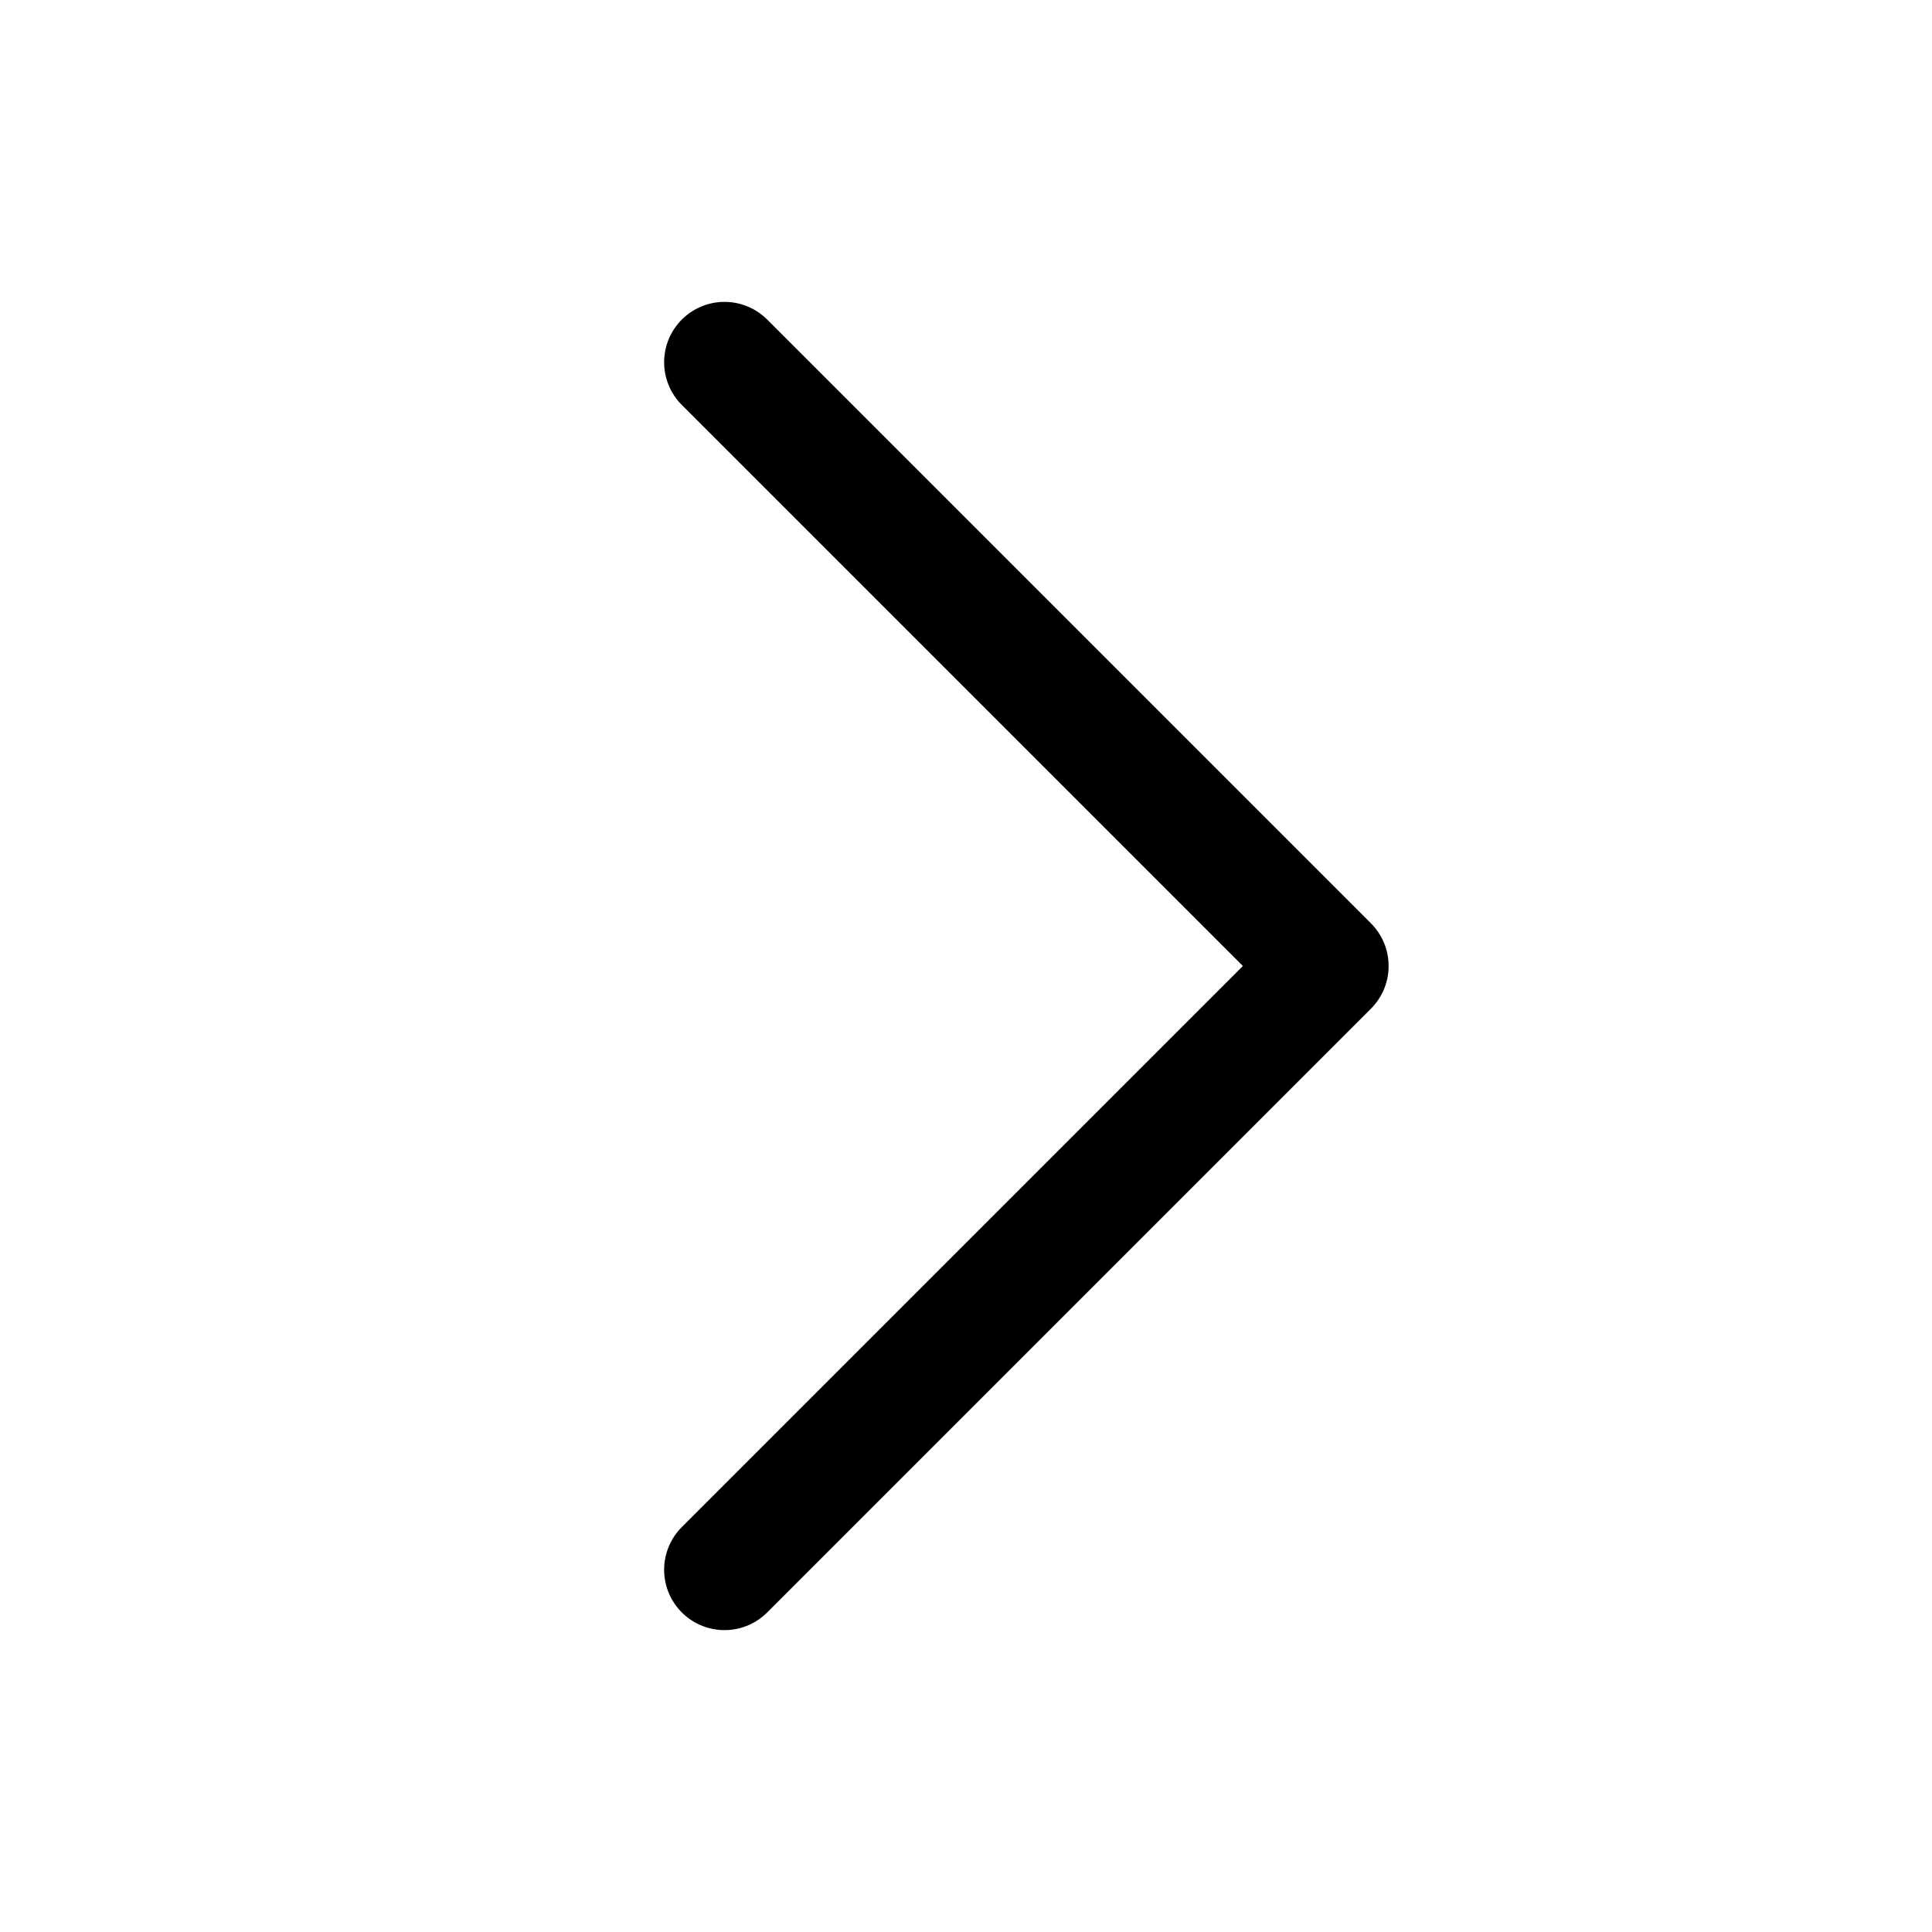
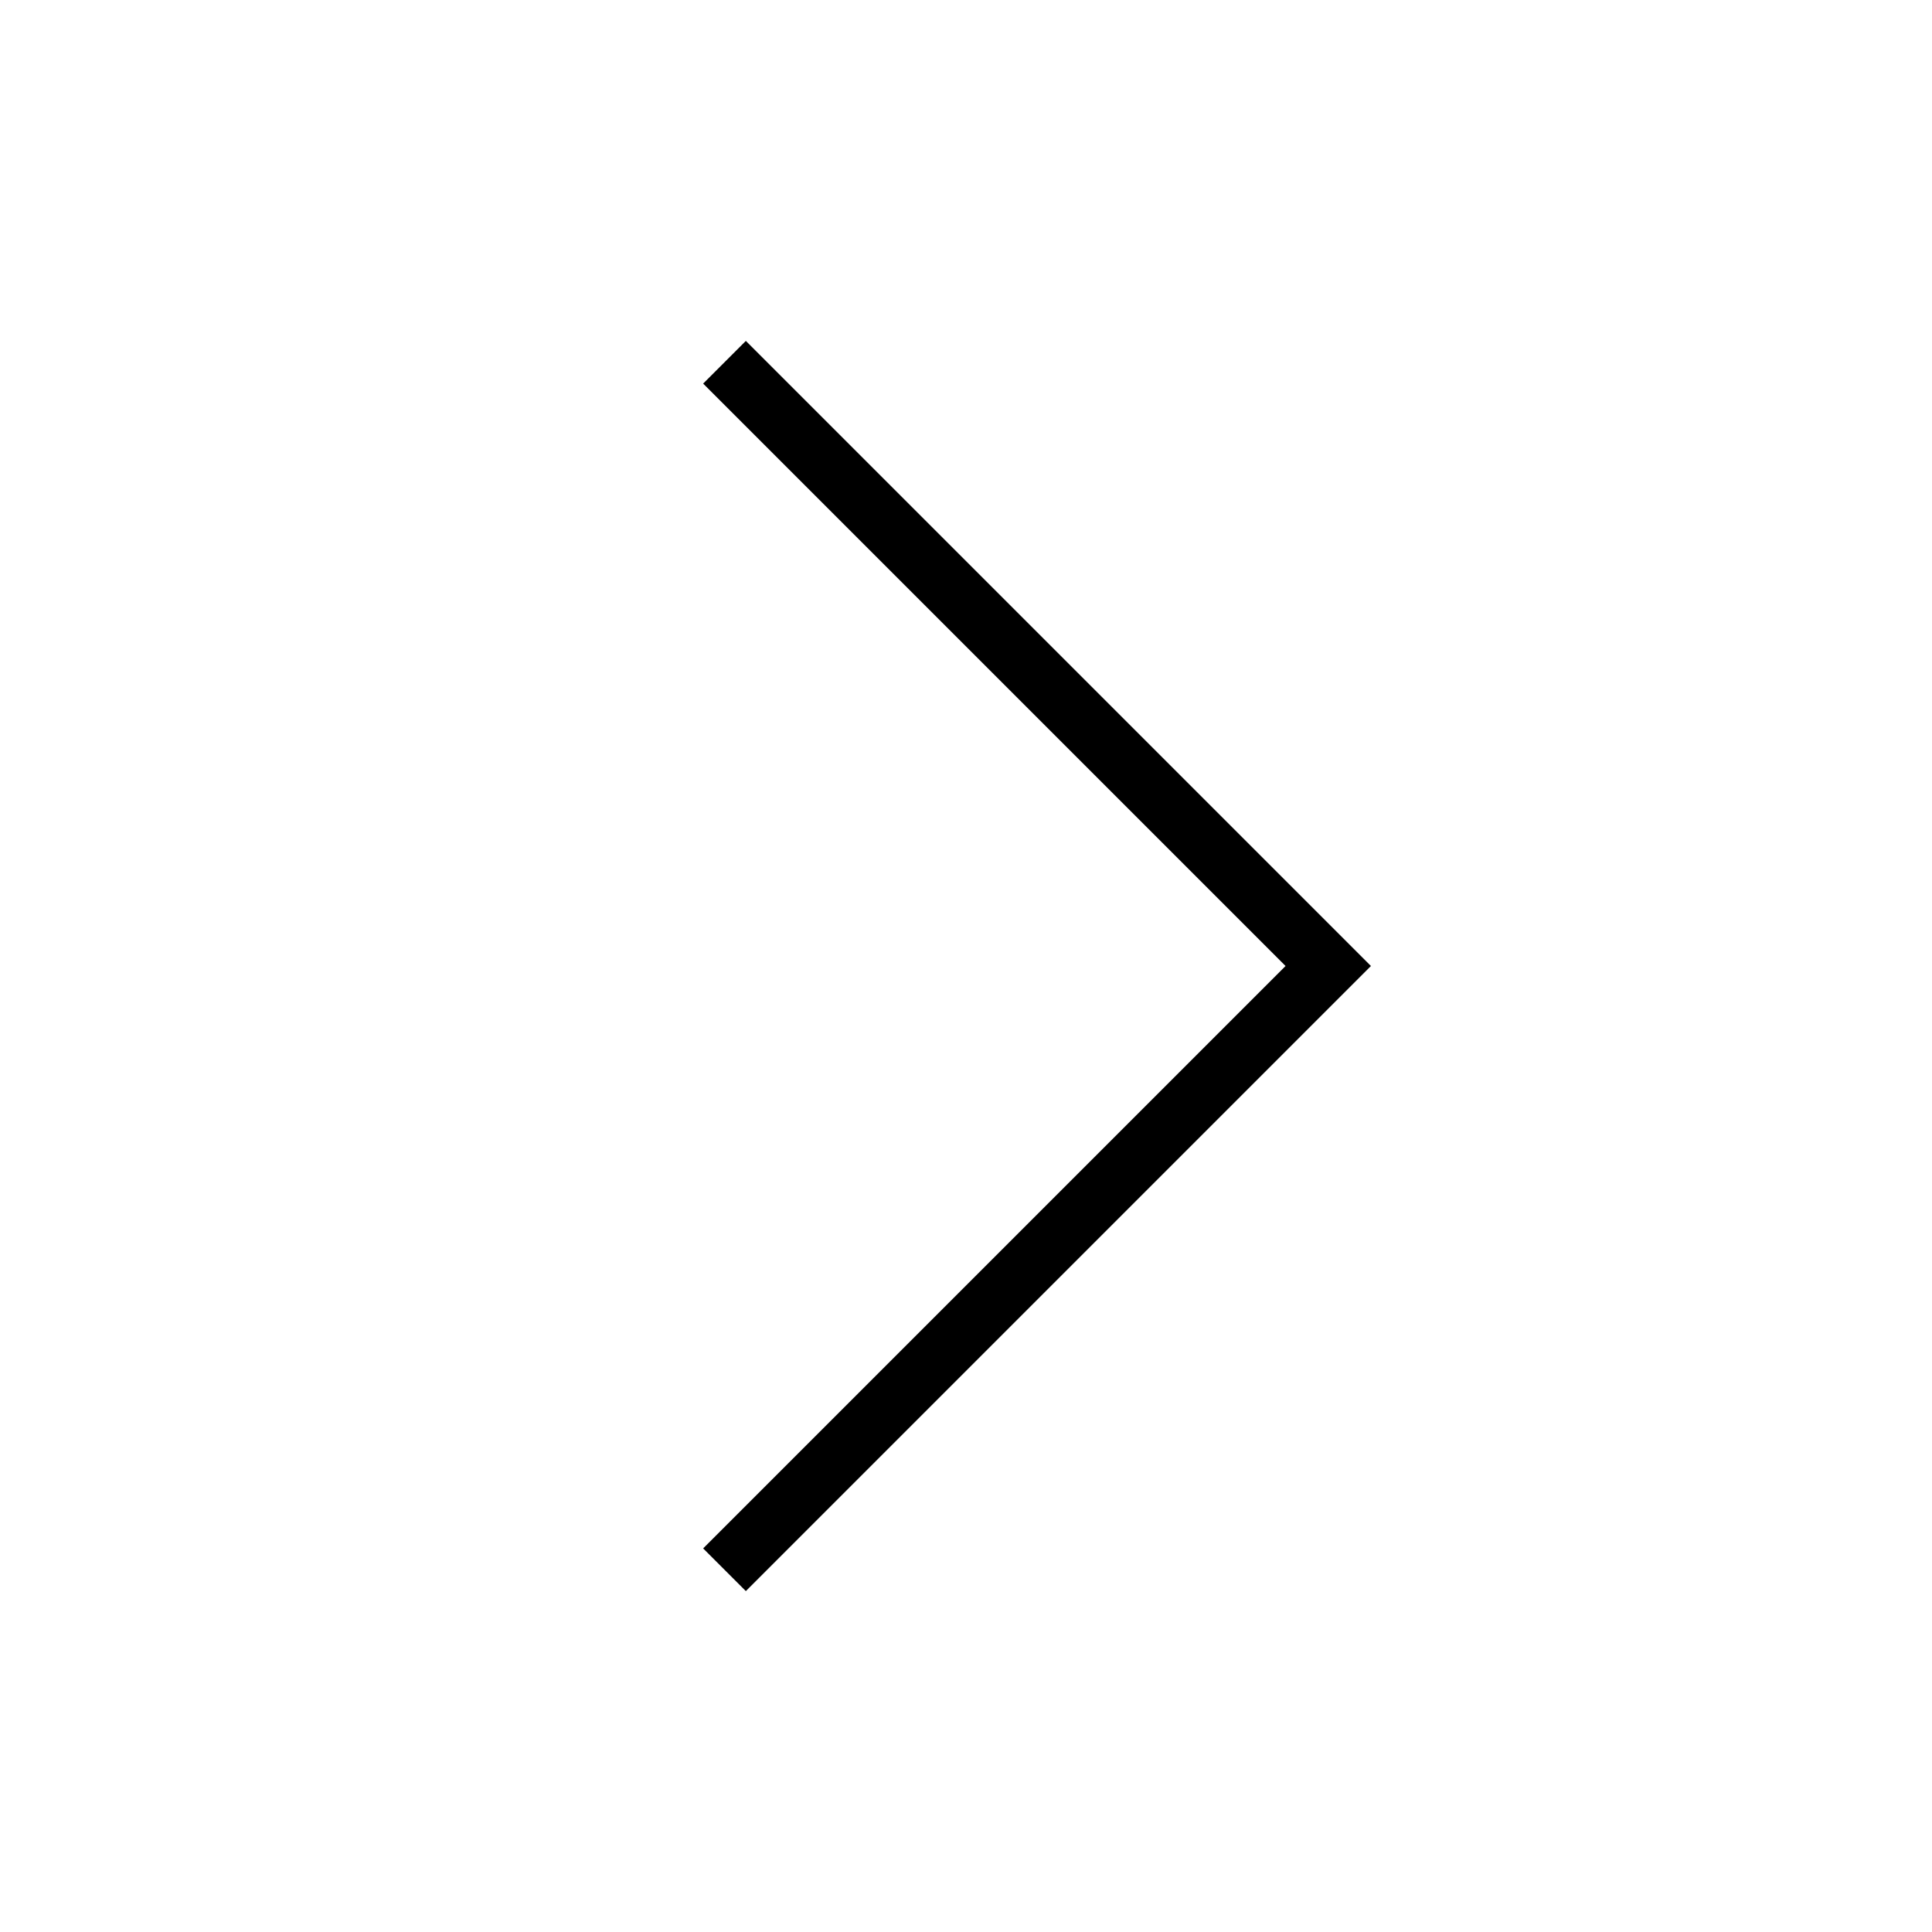
<svg xmlns="http://www.w3.org/2000/svg" width="32" height="32" viewBox="0 0 32 32" fill="none">
-   <path d="M12 6L22 16L12 26" stroke="black" stroke-width="2" stroke-linecap="round" stroke-linejoin="round" />
+   <path d="M12 6L22 16L12 26" stroke="black" strokeWidth="2" strokeLinecap="round" strokeLinejoin="round" />
</svg>
